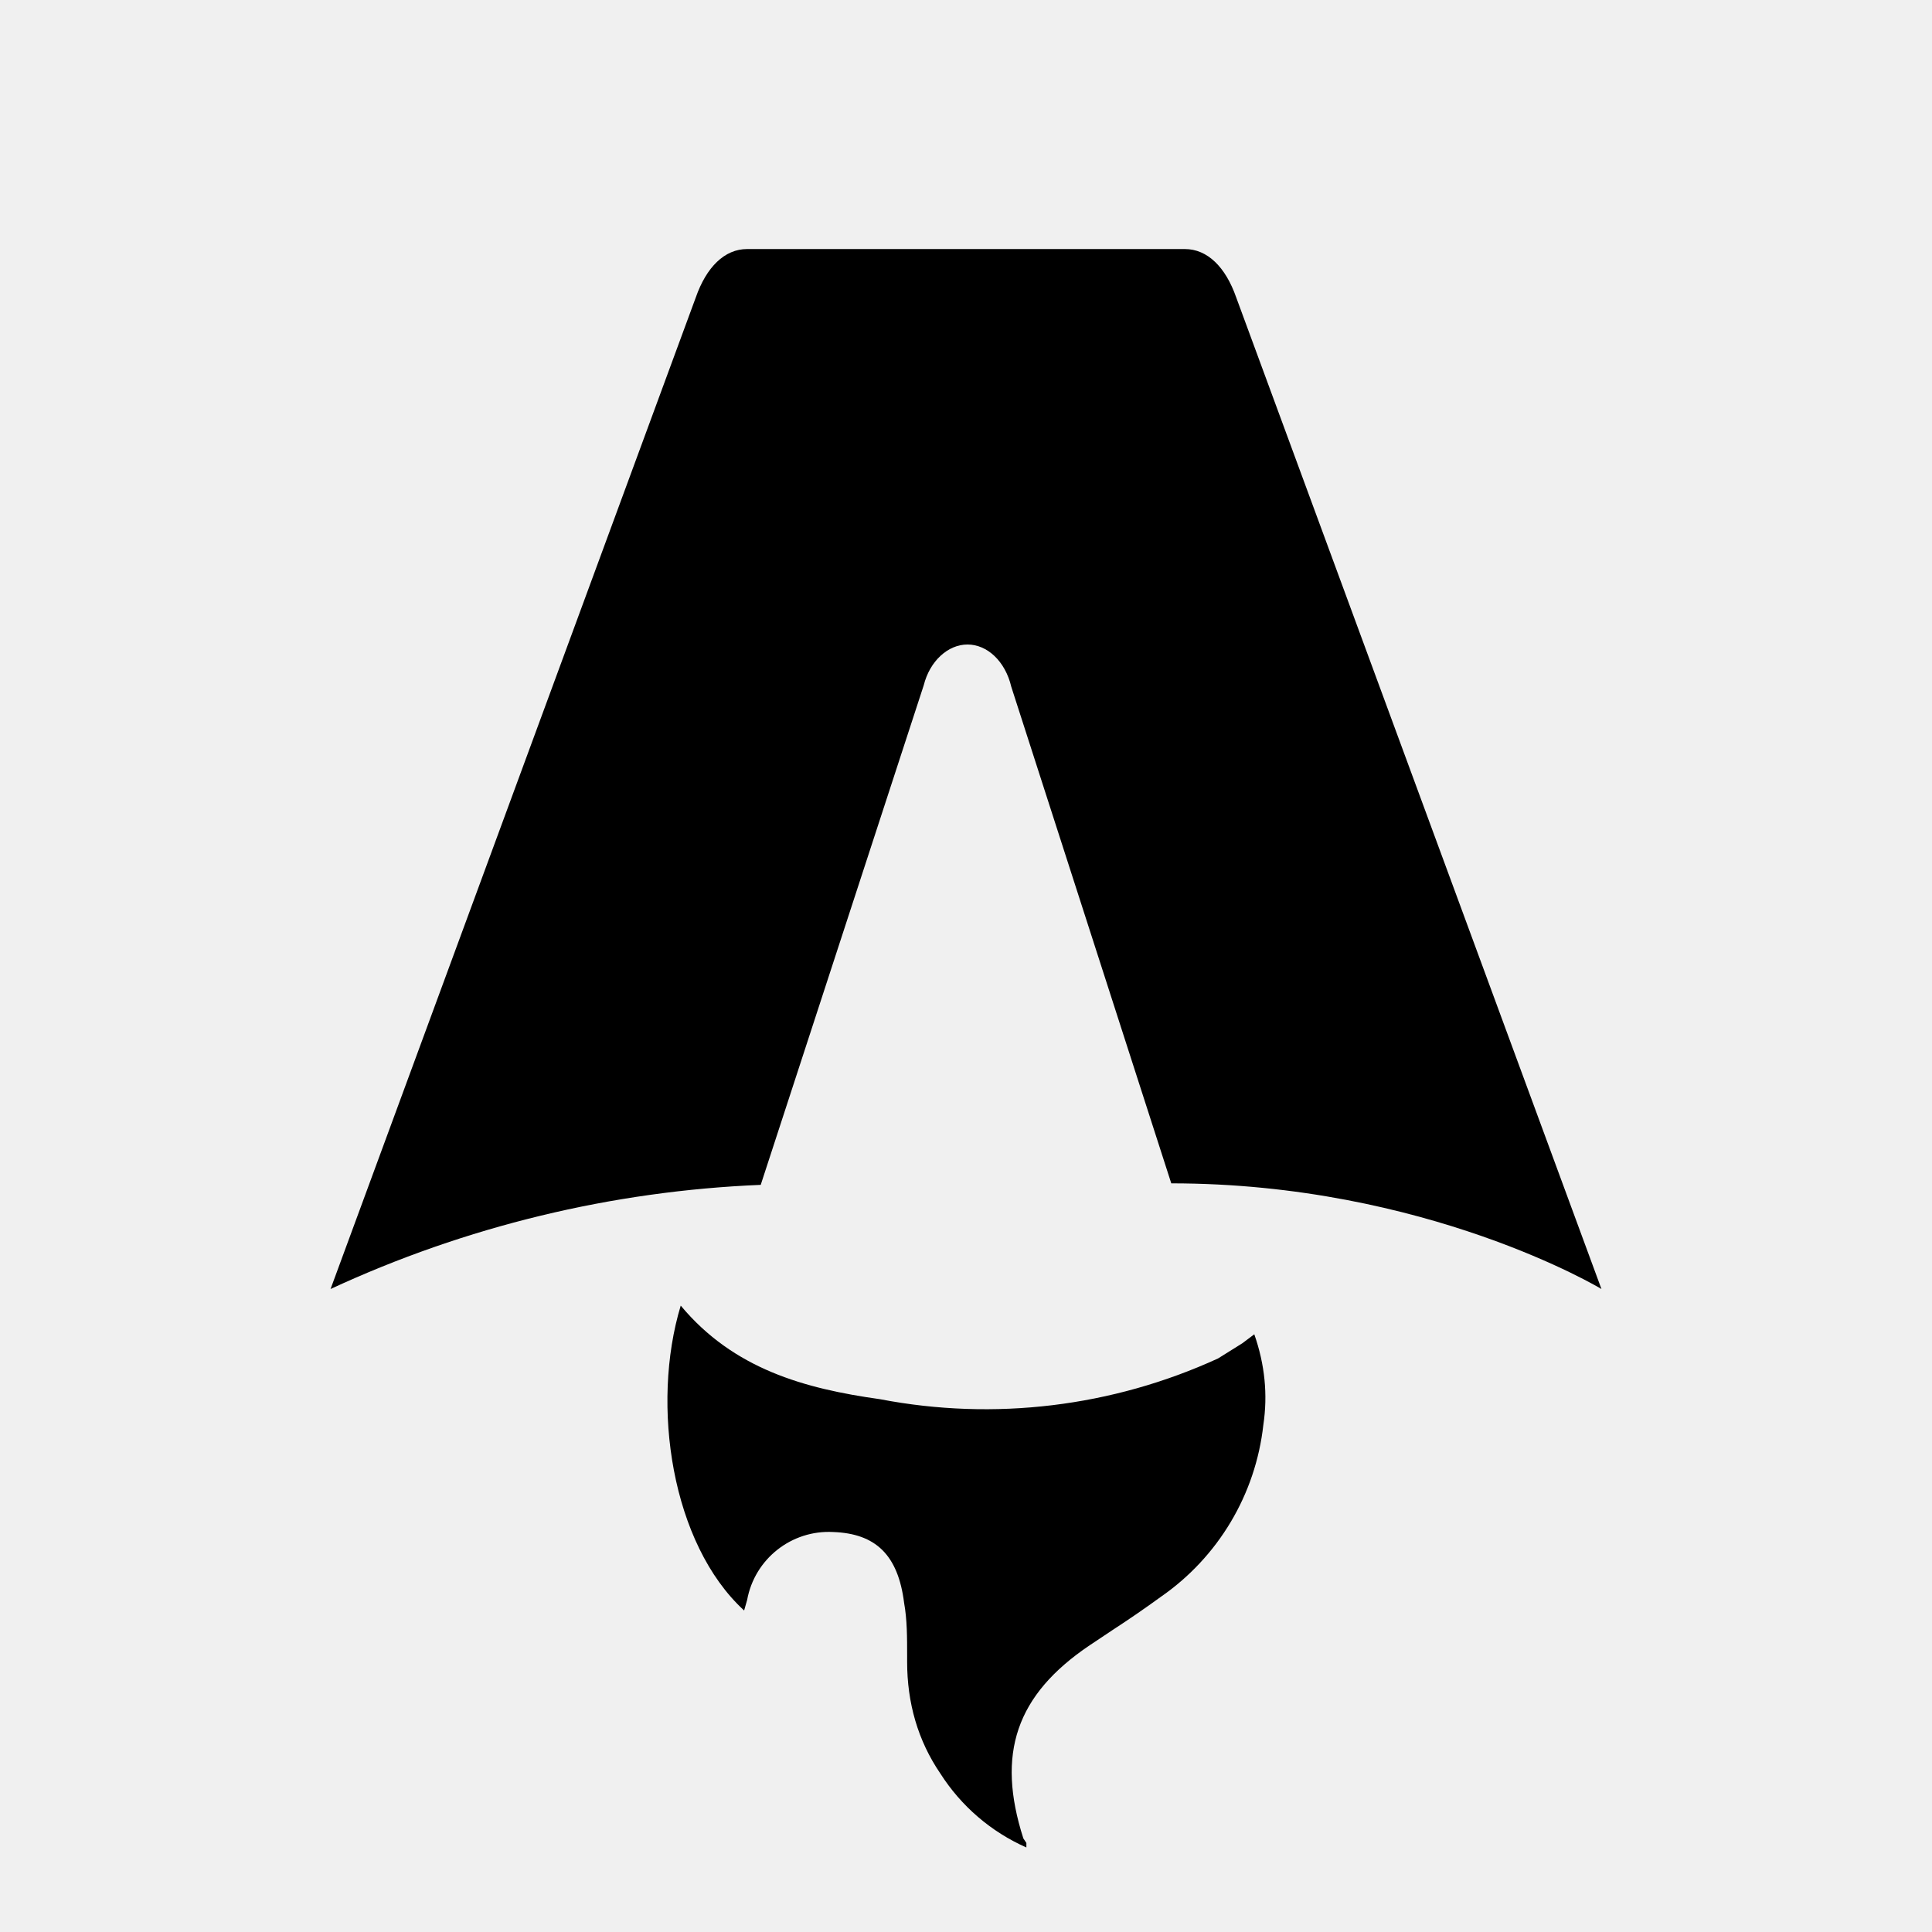
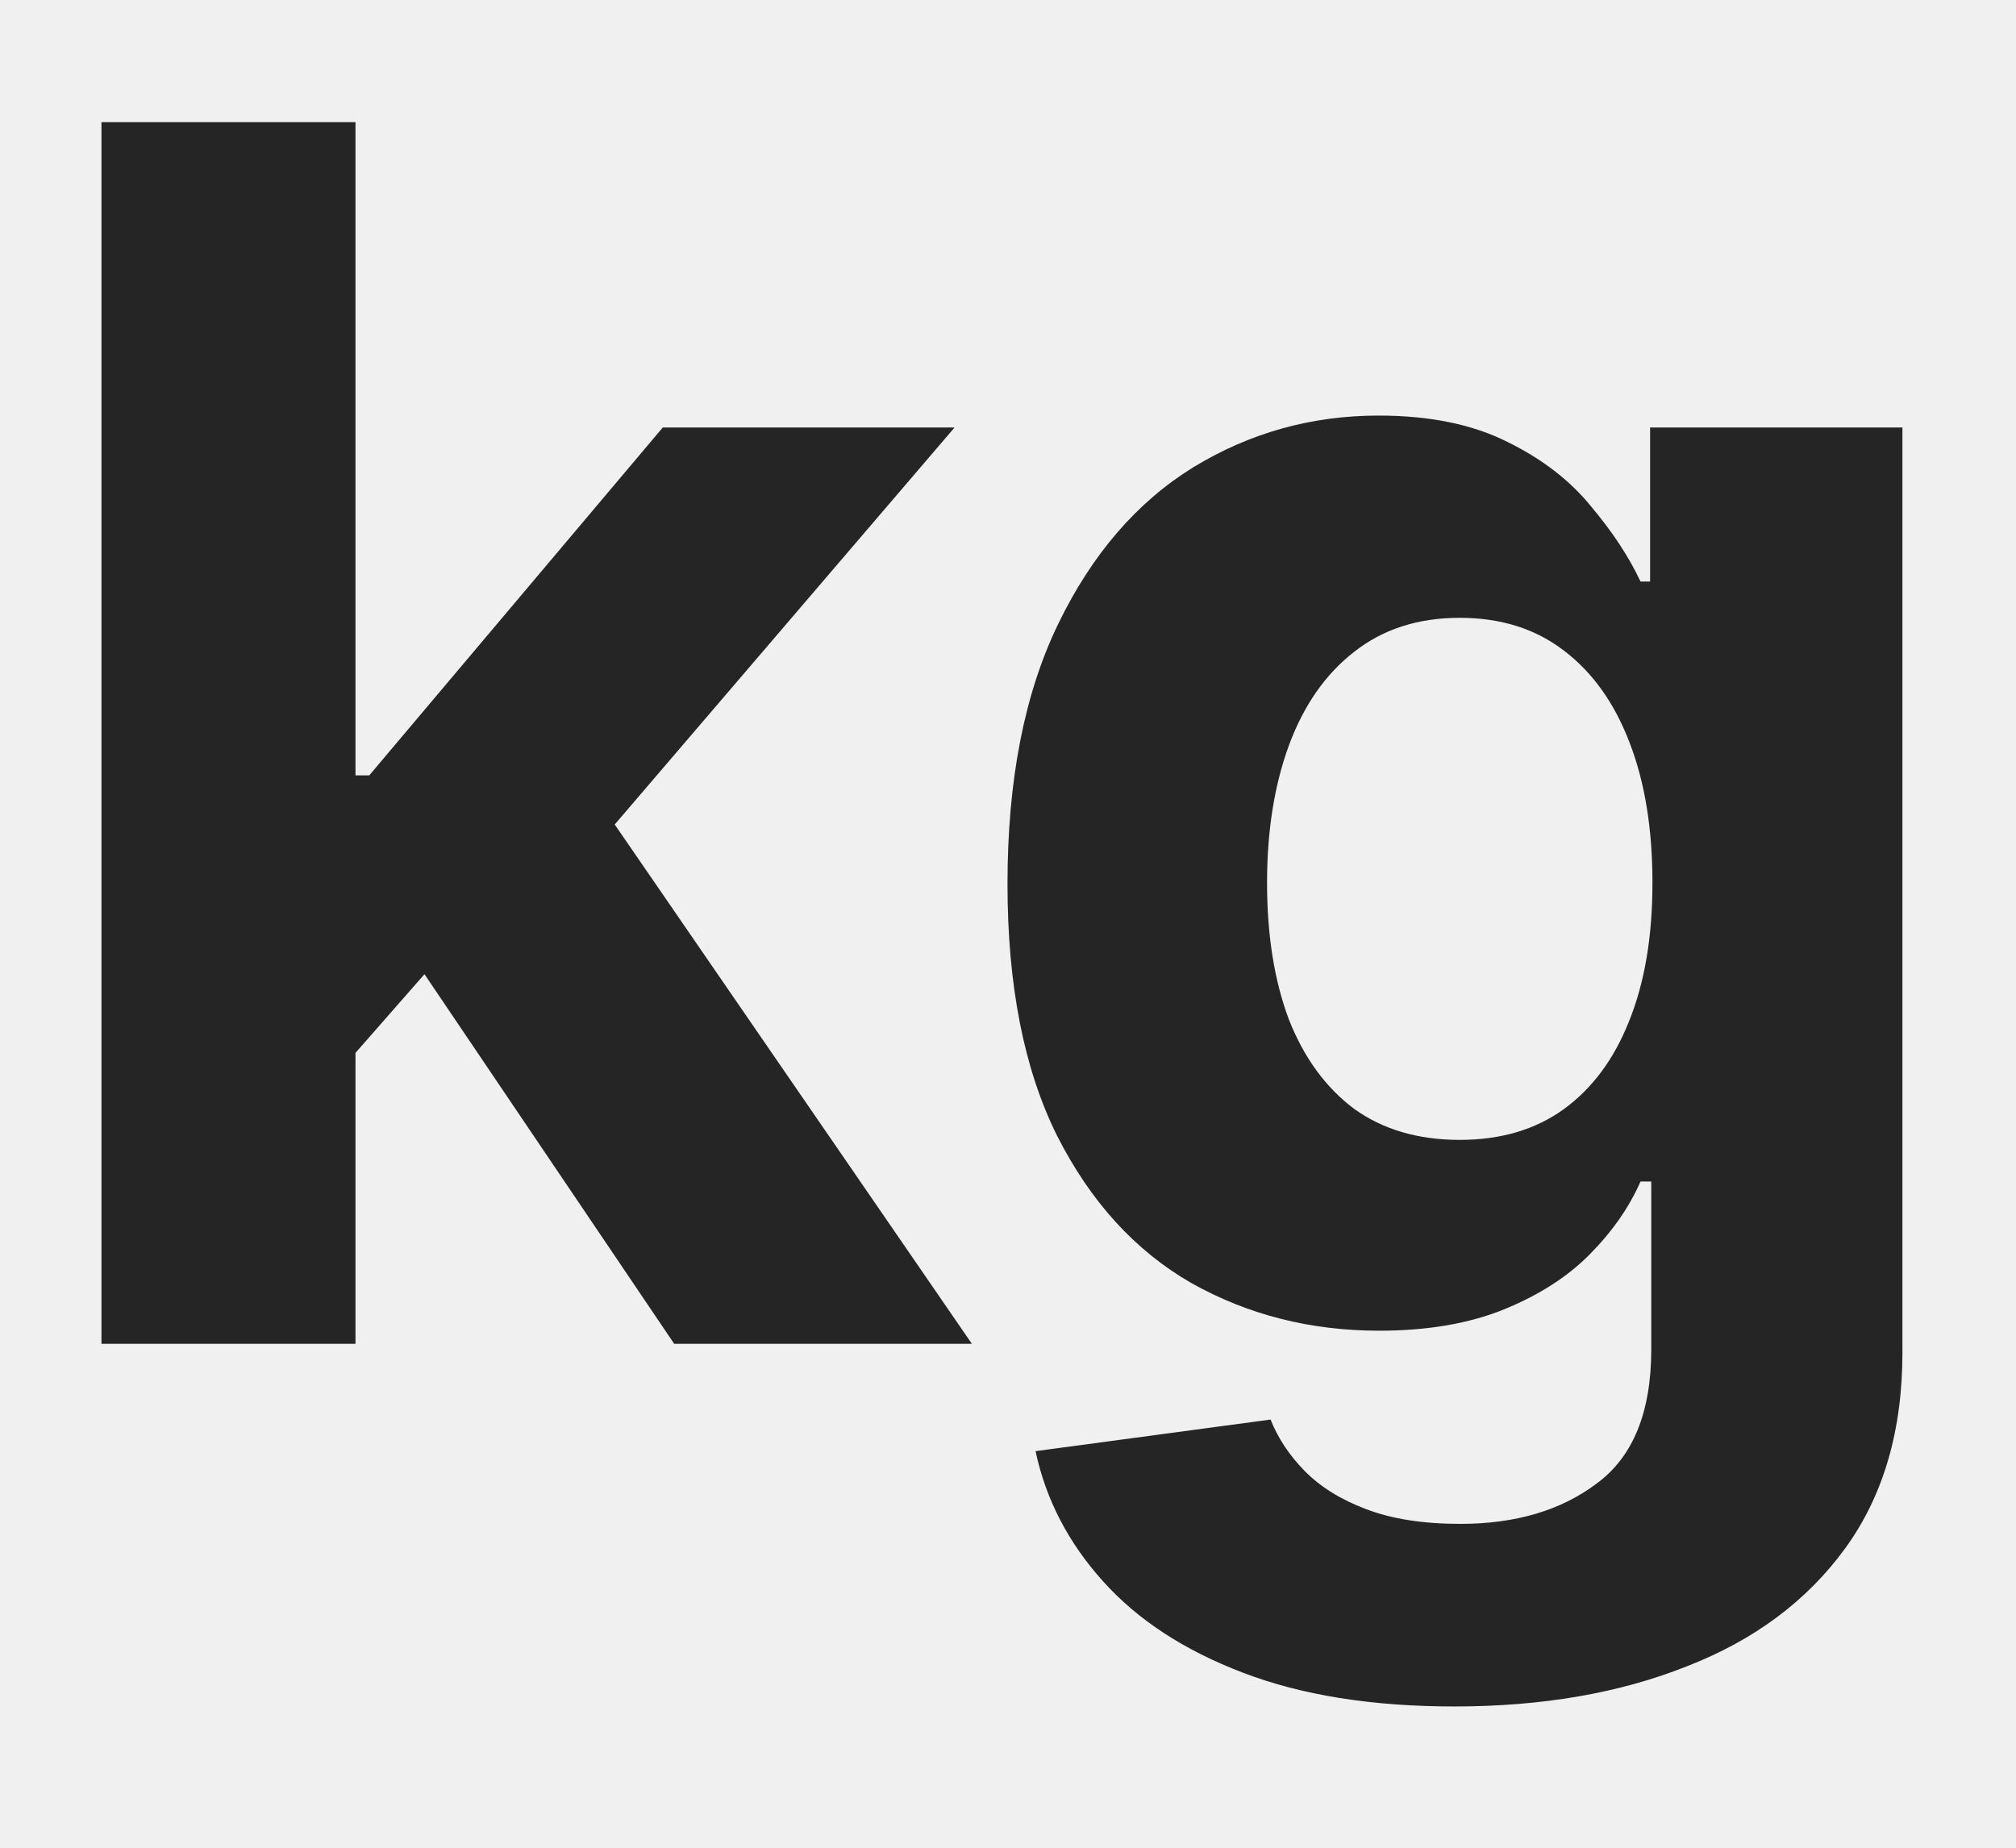
- <svg xmlns="http://www.w3.org/2000/svg" fill="none" viewBox="0 0 128 128">
-   <path d="M50.4 78.5a75.1 75.1 0 0 0-28.5 6.9l24.2-65.7c.7-2 1.9-3.2 3.4-3.2h29c1.5 0 2.7 1.2 3.4 3.2l24.2 65.7s-11.6-7-28.5-7L67 45.5c-.4-1.7-1.6-2.8-2.9-2.8-1.3 0-2.5 1.1-2.9 2.7L50.4 78.5Zm-1.1 28.2Zm-4.2-20.2c-2 6.6-.6 15.8 4.2 20.2a17.5 17.5 0 0 1 .2-.7 5.5 5.5 0 0 1 5.7-4.5c2.8.1 4.3 1.5 4.7 4.7.2 1.1.2 2.3.2 3.5v.4c0 2.7.7 5.2 2.2 7.4a13 13 0 0 0 5.7 4.9v-.3l-.2-.3c-1.8-5.6-.5-9.5 4.4-12.8l1.5-1a73 73 0 0 0 3.2-2.2 16 16 0 0 0 6.8-11.4c.3-2 .1-4-.6-6l-.8.6-1.6 1a37 37 0 0 1-22.4 2.7c-5-.7-9.7-2-13.2-6.2Z" />
-   <style>
-         path { fill: #000; }
-         @media (prefers-color-scheme: dark) {
-             path { fill: #FFF; }
-         }
-     </style>
+ <svg xmlns="http://www.w3.org/2000/svg" width="12" height="11" viewBox="0 0 12 11" fill="none">
+   <path d="M1.974 6.43L1.978 4.616H2.198L3.945 2.545H5.682L3.335 5.287H2.976L1.974 6.43ZM0.604 8V0.727H2.116V8H0.604ZM4.013 8L2.408 5.624L3.416 4.555L5.785 8H4.013ZM8.657 10.159C8.167 10.159 7.747 10.092 7.396 9.957C7.048 9.824 6.771 9.643 6.565 9.413C6.359 9.184 6.225 8.926 6.164 8.639L7.563 8.451C7.606 8.56 7.673 8.662 7.765 8.756C7.858 8.851 7.98 8.927 8.131 8.984C8.285 9.043 8.472 9.072 8.692 9.072C9.021 9.072 9.292 8.992 9.505 8.831C9.721 8.672 9.829 8.406 9.829 8.032V7.034H9.765C9.698 7.186 9.599 7.329 9.466 7.464C9.334 7.599 9.163 7.709 8.955 7.794C8.747 7.879 8.498 7.922 8.209 7.922C7.8 7.922 7.427 7.827 7.091 7.638C6.757 7.446 6.491 7.154 6.292 6.761C6.095 6.365 5.997 5.866 5.997 5.262C5.997 4.644 6.098 4.128 6.299 3.714C6.5 3.299 6.768 2.989 7.101 2.783C7.438 2.577 7.806 2.474 8.206 2.474C8.511 2.474 8.767 2.527 8.973 2.631C9.179 2.732 9.345 2.86 9.47 3.014C9.598 3.166 9.696 3.315 9.765 3.462H9.822V2.545H11.324V8.053C11.324 8.517 11.21 8.906 10.983 9.218C10.755 9.531 10.441 9.765 10.038 9.921C9.638 10.08 9.178 10.159 8.657 10.159ZM8.689 6.786C8.933 6.786 9.139 6.725 9.307 6.604C9.477 6.481 9.607 6.306 9.697 6.079C9.79 5.849 9.836 5.575 9.836 5.255C9.836 4.935 9.791 4.658 9.701 4.424C9.611 4.187 9.481 4.004 9.31 3.874C9.14 3.743 8.933 3.678 8.689 3.678C8.44 3.678 8.231 3.746 8.06 3.881C7.89 4.013 7.761 4.198 7.673 4.435C7.586 4.671 7.542 4.945 7.542 5.255C7.542 5.57 7.586 5.842 7.673 6.072C7.763 6.299 7.892 6.475 8.06 6.601C8.231 6.724 8.44 6.786 8.689 6.786Z" fill="#252525" />
</svg>
